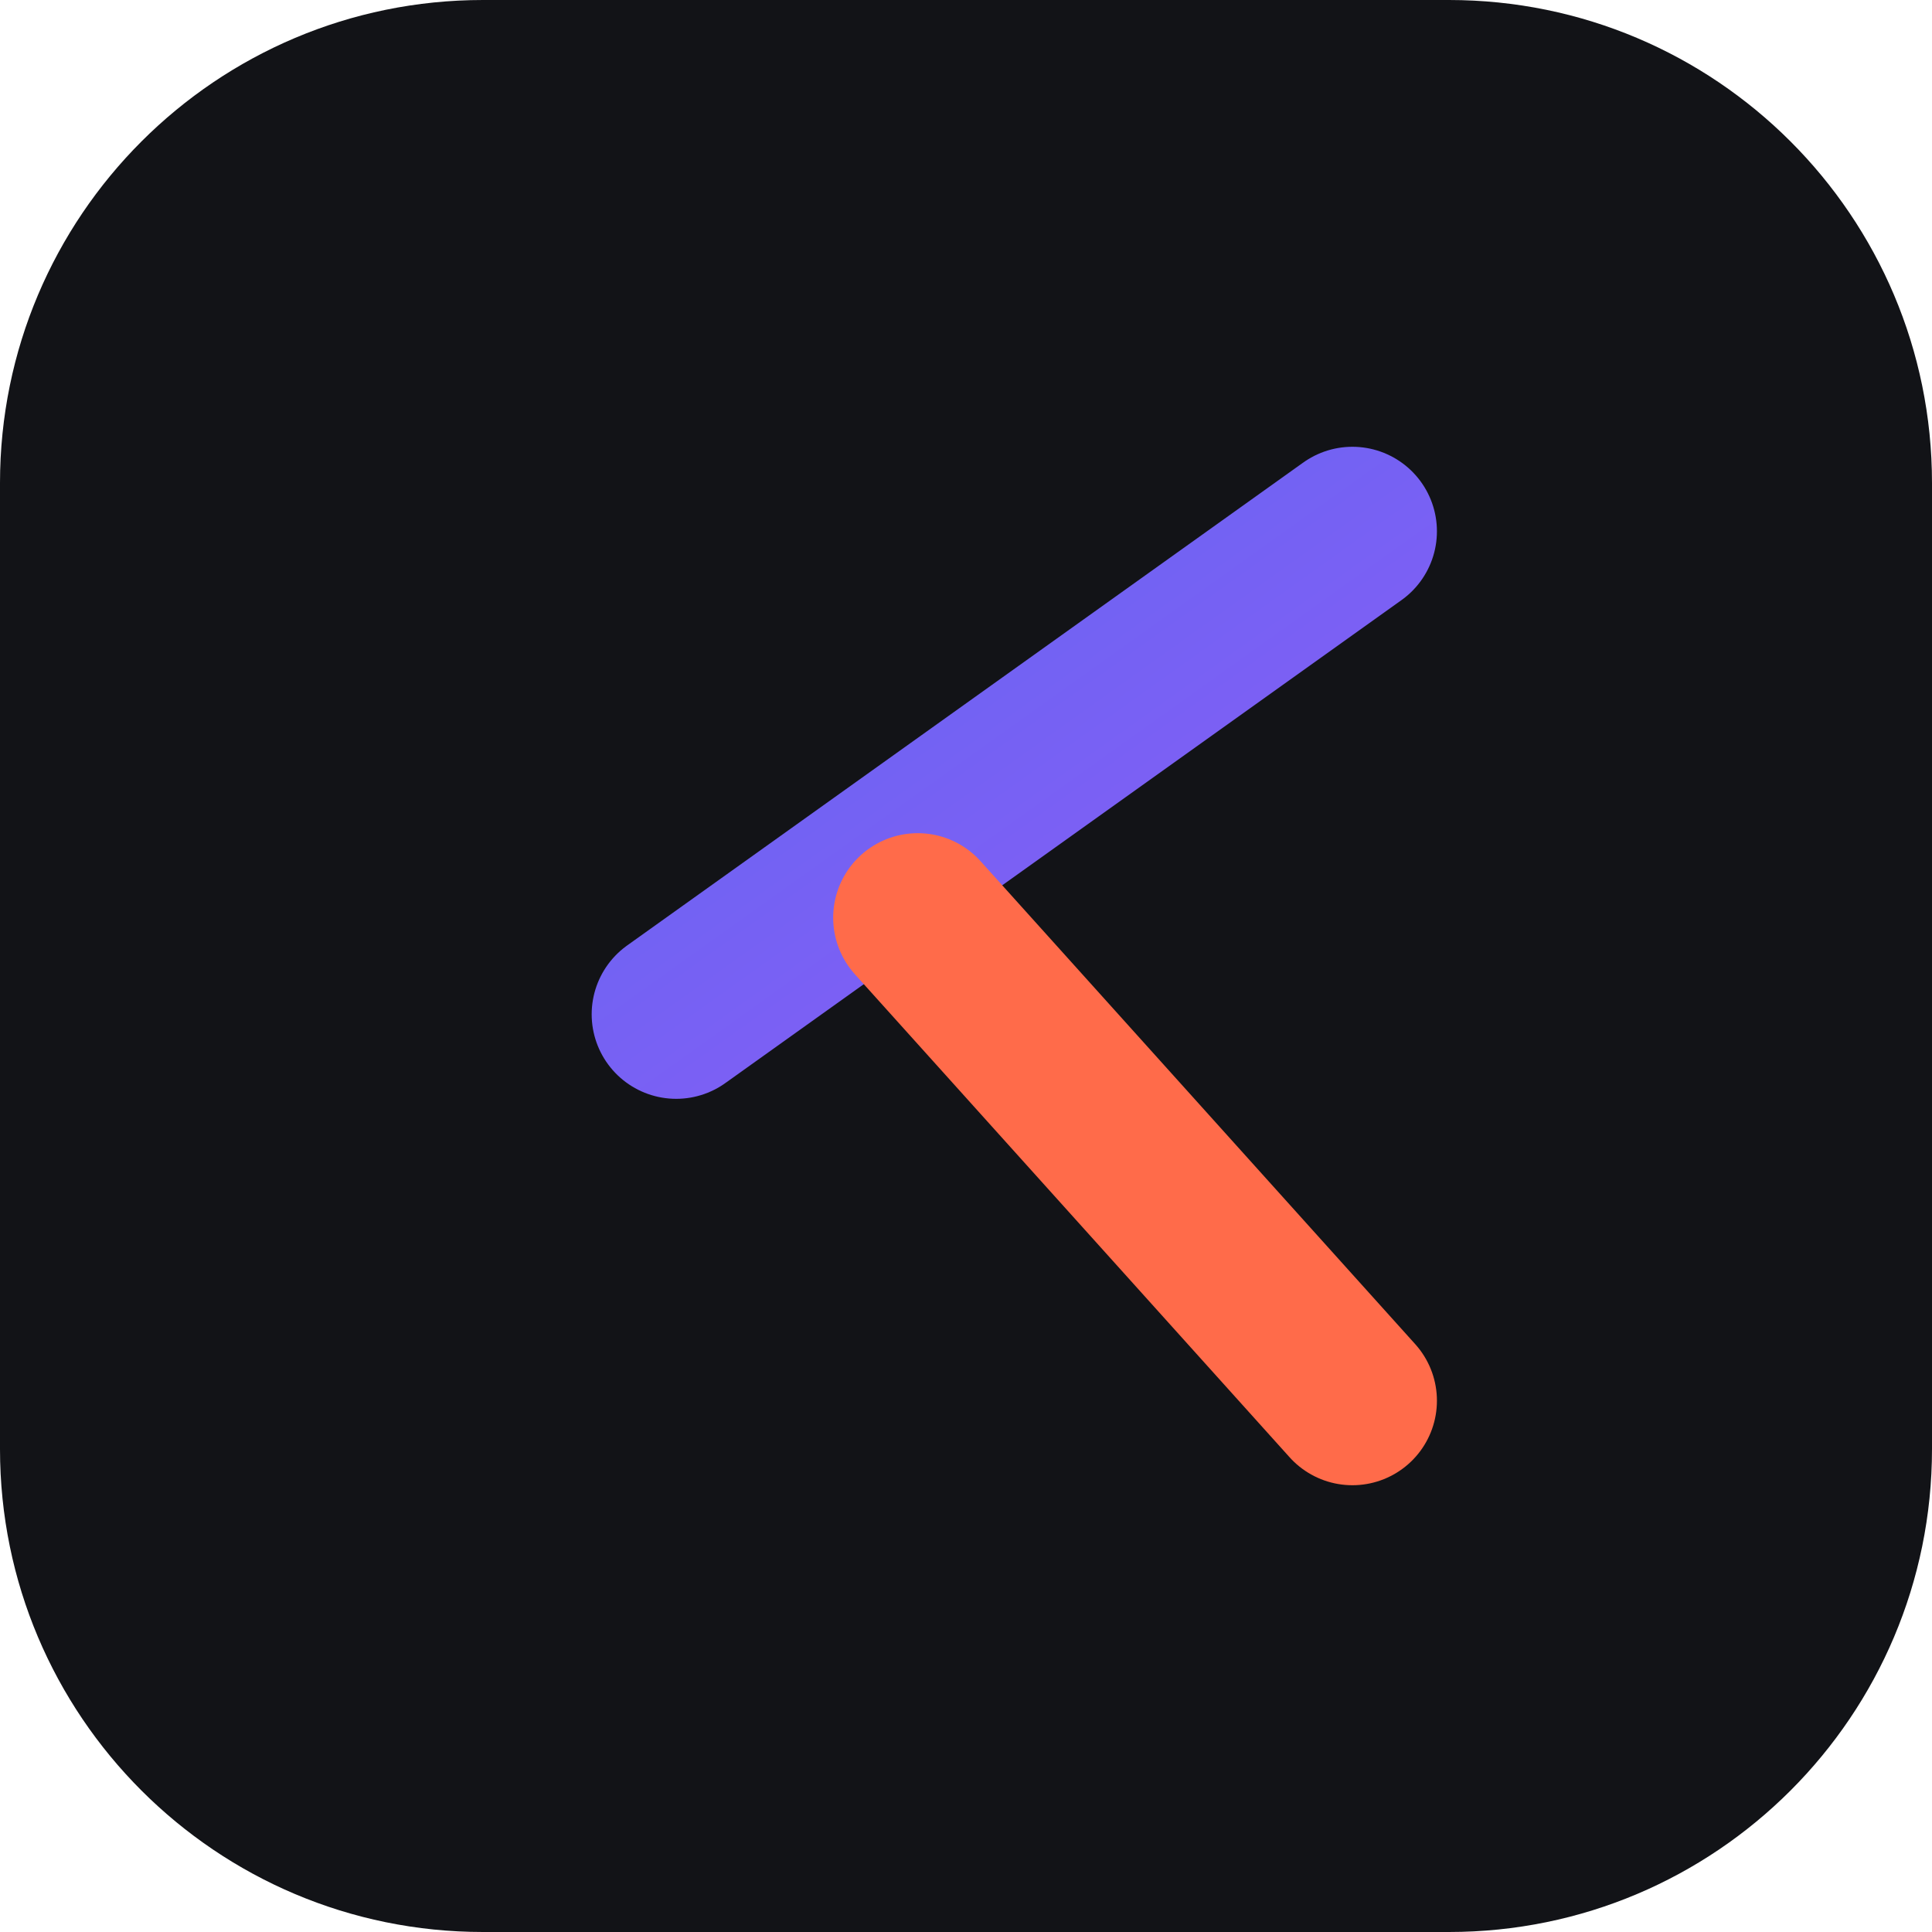
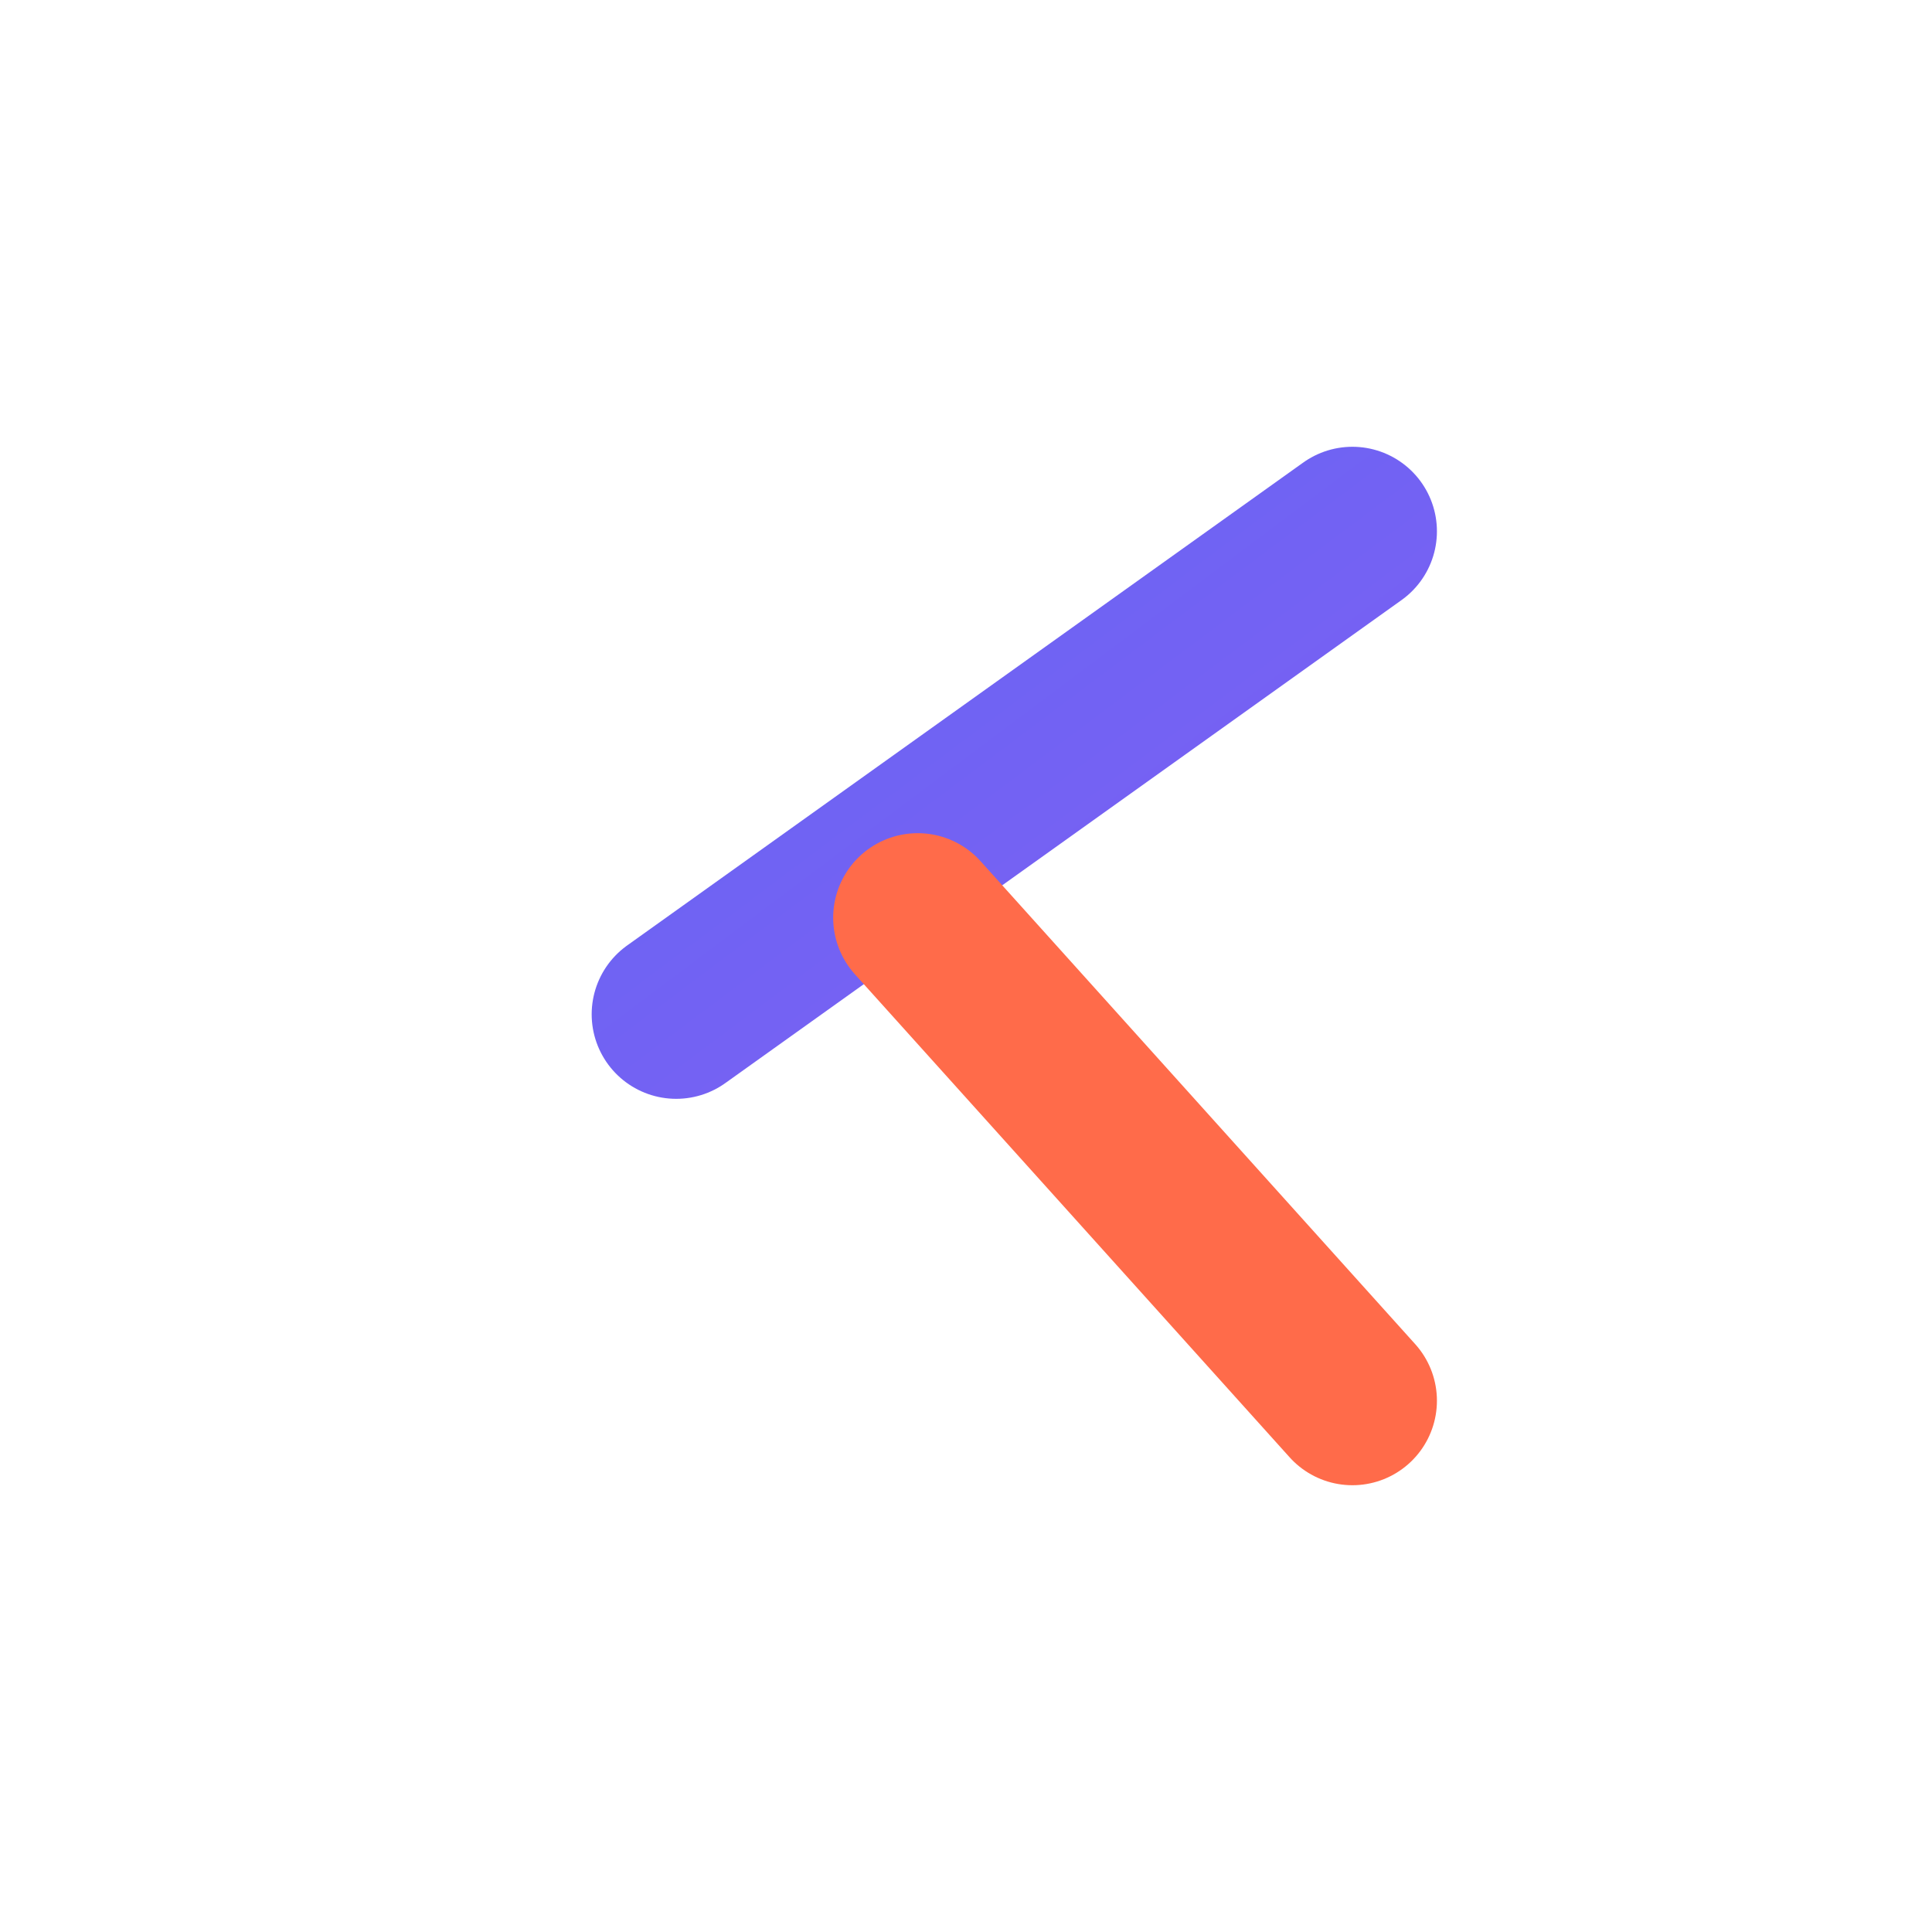
<svg xmlns="http://www.w3.org/2000/svg" viewBox="0 0 40 40" fill="none">
  <defs>
-     <linearGradient id="kl-thread-fav" x1="0%" y1="0%" x2="100%" y2="100%">
+     <linearGradient id="kl-thread-fav" x1="13" y1="10" x2="28" y2="30" gradientUnits="userSpaceOnUse">
      <stop offset="0%" stop-color="#6366f1" />
      <stop offset="100%" stop-color="#8b5cf6" />
    </linearGradient>
  </defs>
-   <rect width="40" height="40" rx="10" fill="#121317" />
-   <line x1="13" y1="10" x2="13" y2="30" stroke="url(#kl-thread-fav)" stroke-width="3.5" stroke-linecap="round" />
  <path d="M 28 11 L 14 21" stroke="url(#kl-thread-fav)" stroke-width="3.5" stroke-linecap="round" />
  <path d="M 19 19 L 28 29" stroke="#ff6b4a" stroke-width="3.5" stroke-linecap="round" />
</svg>
